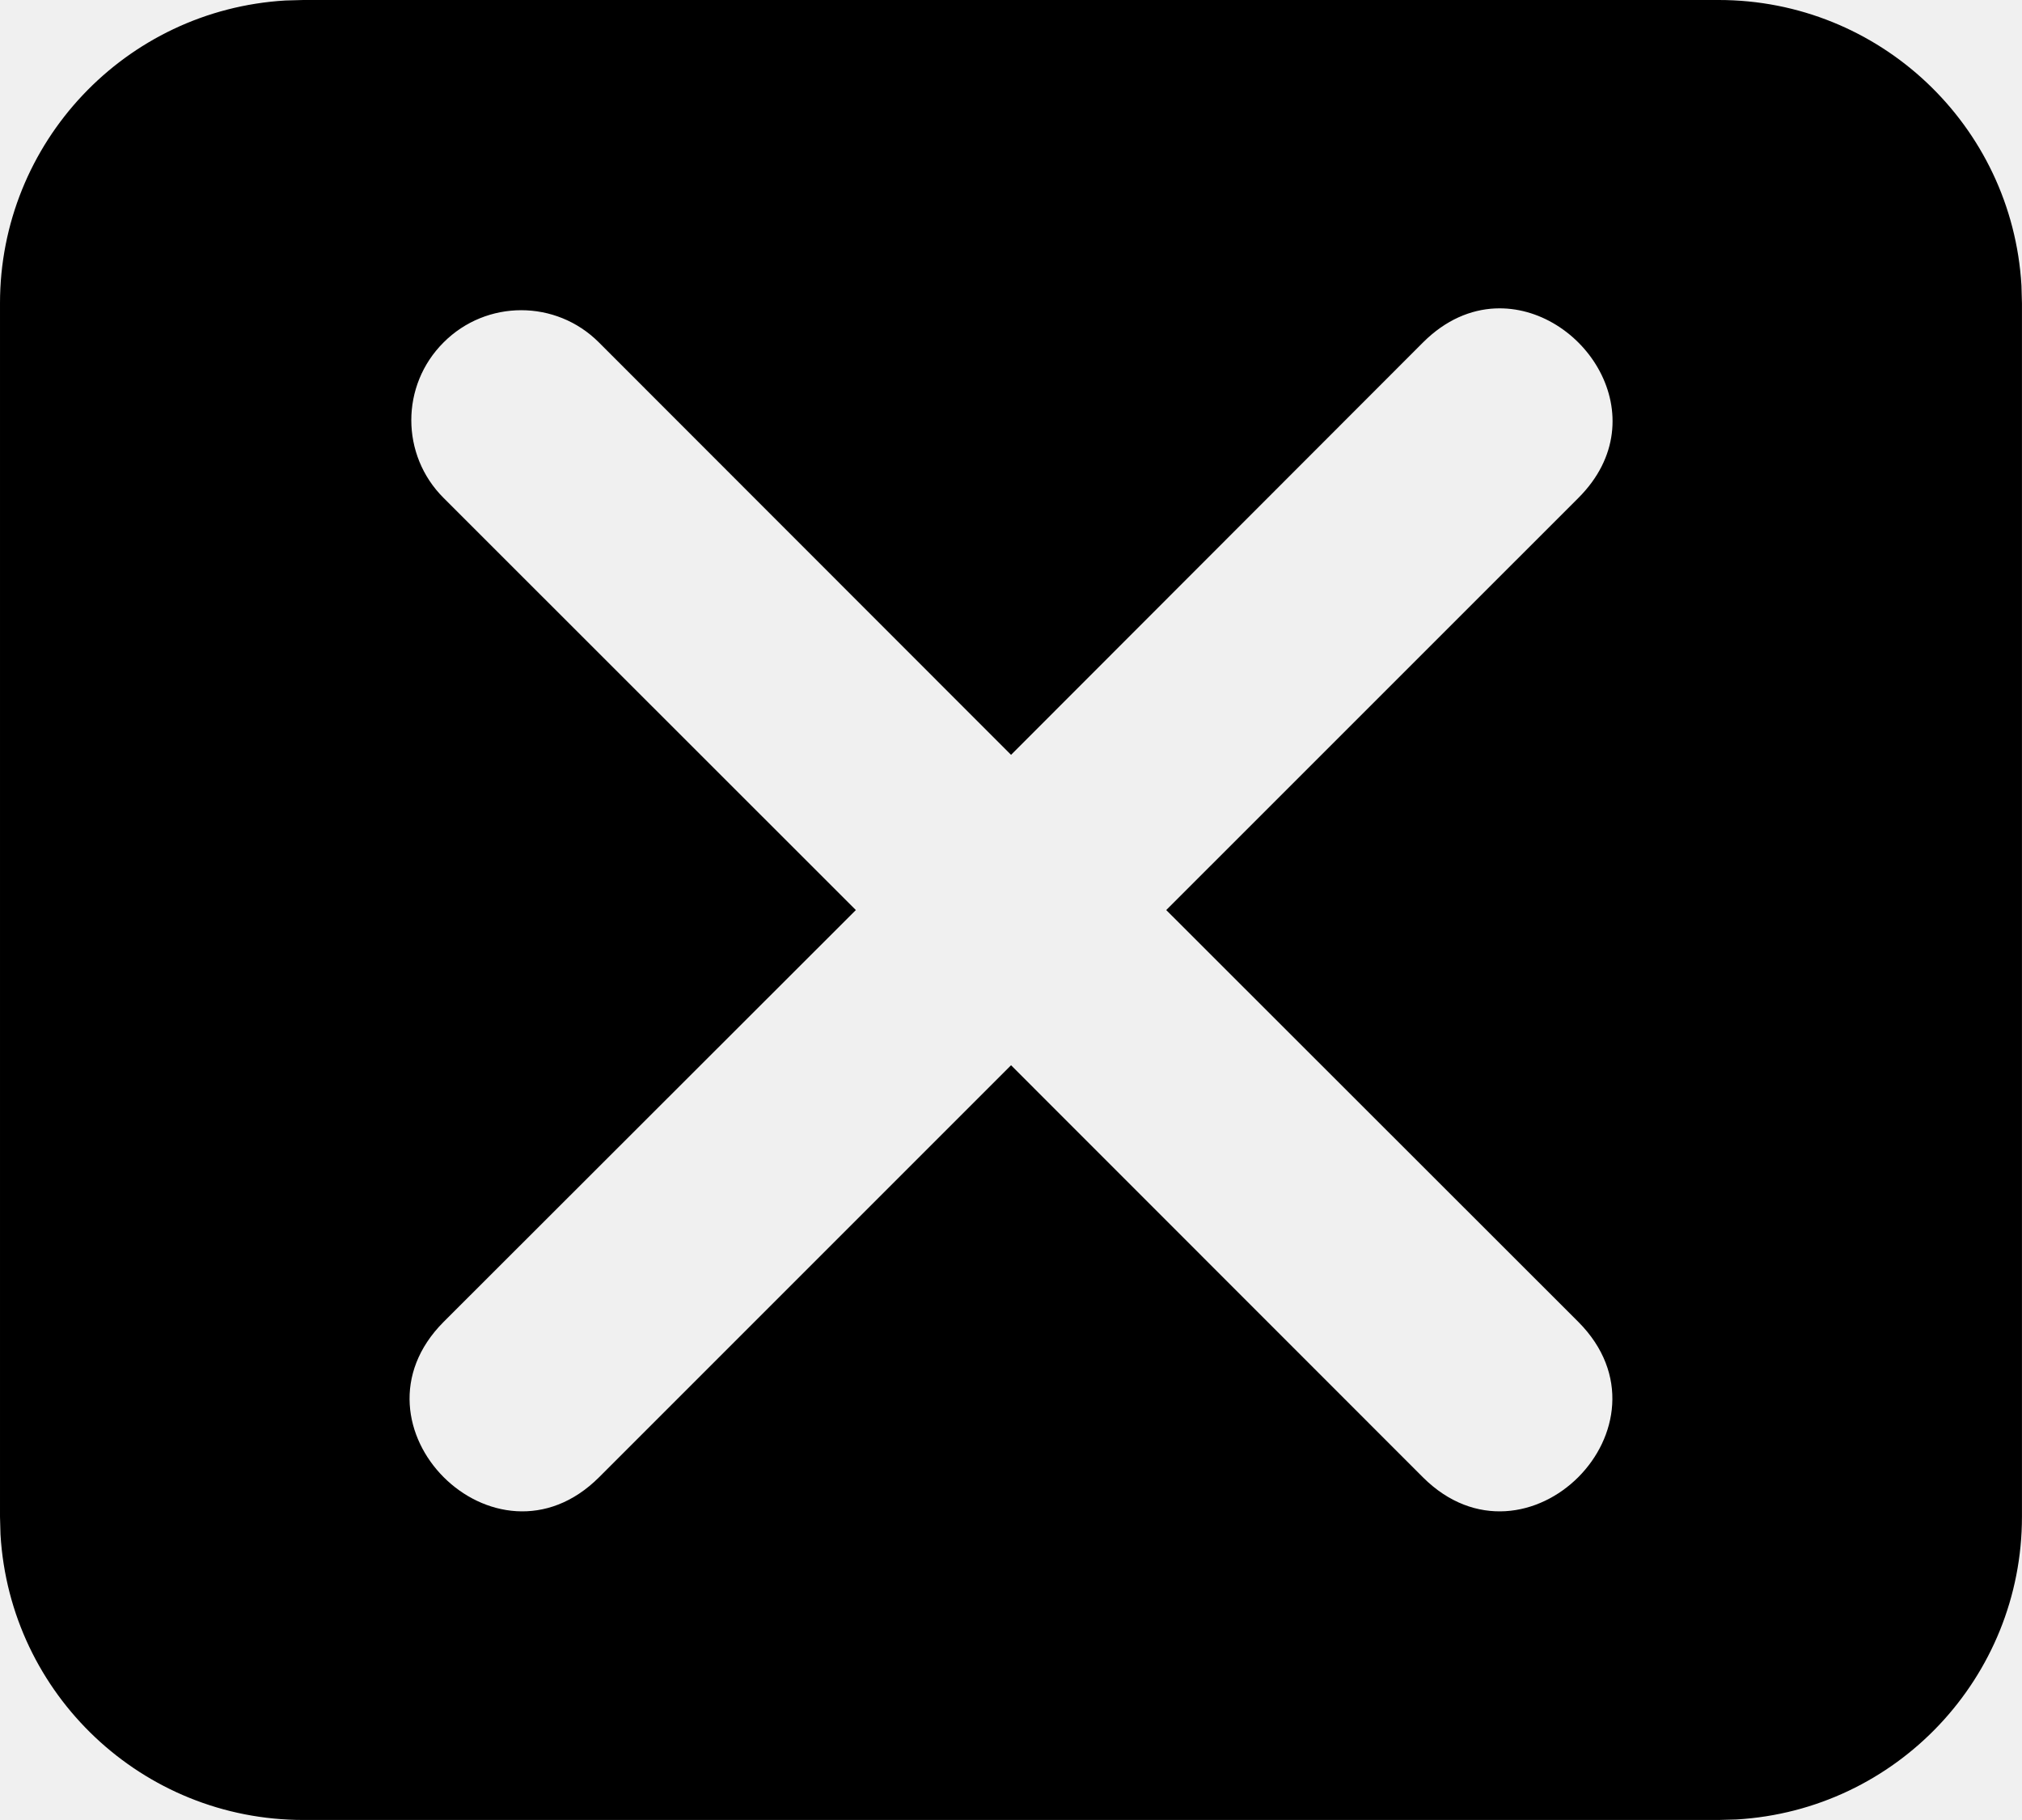
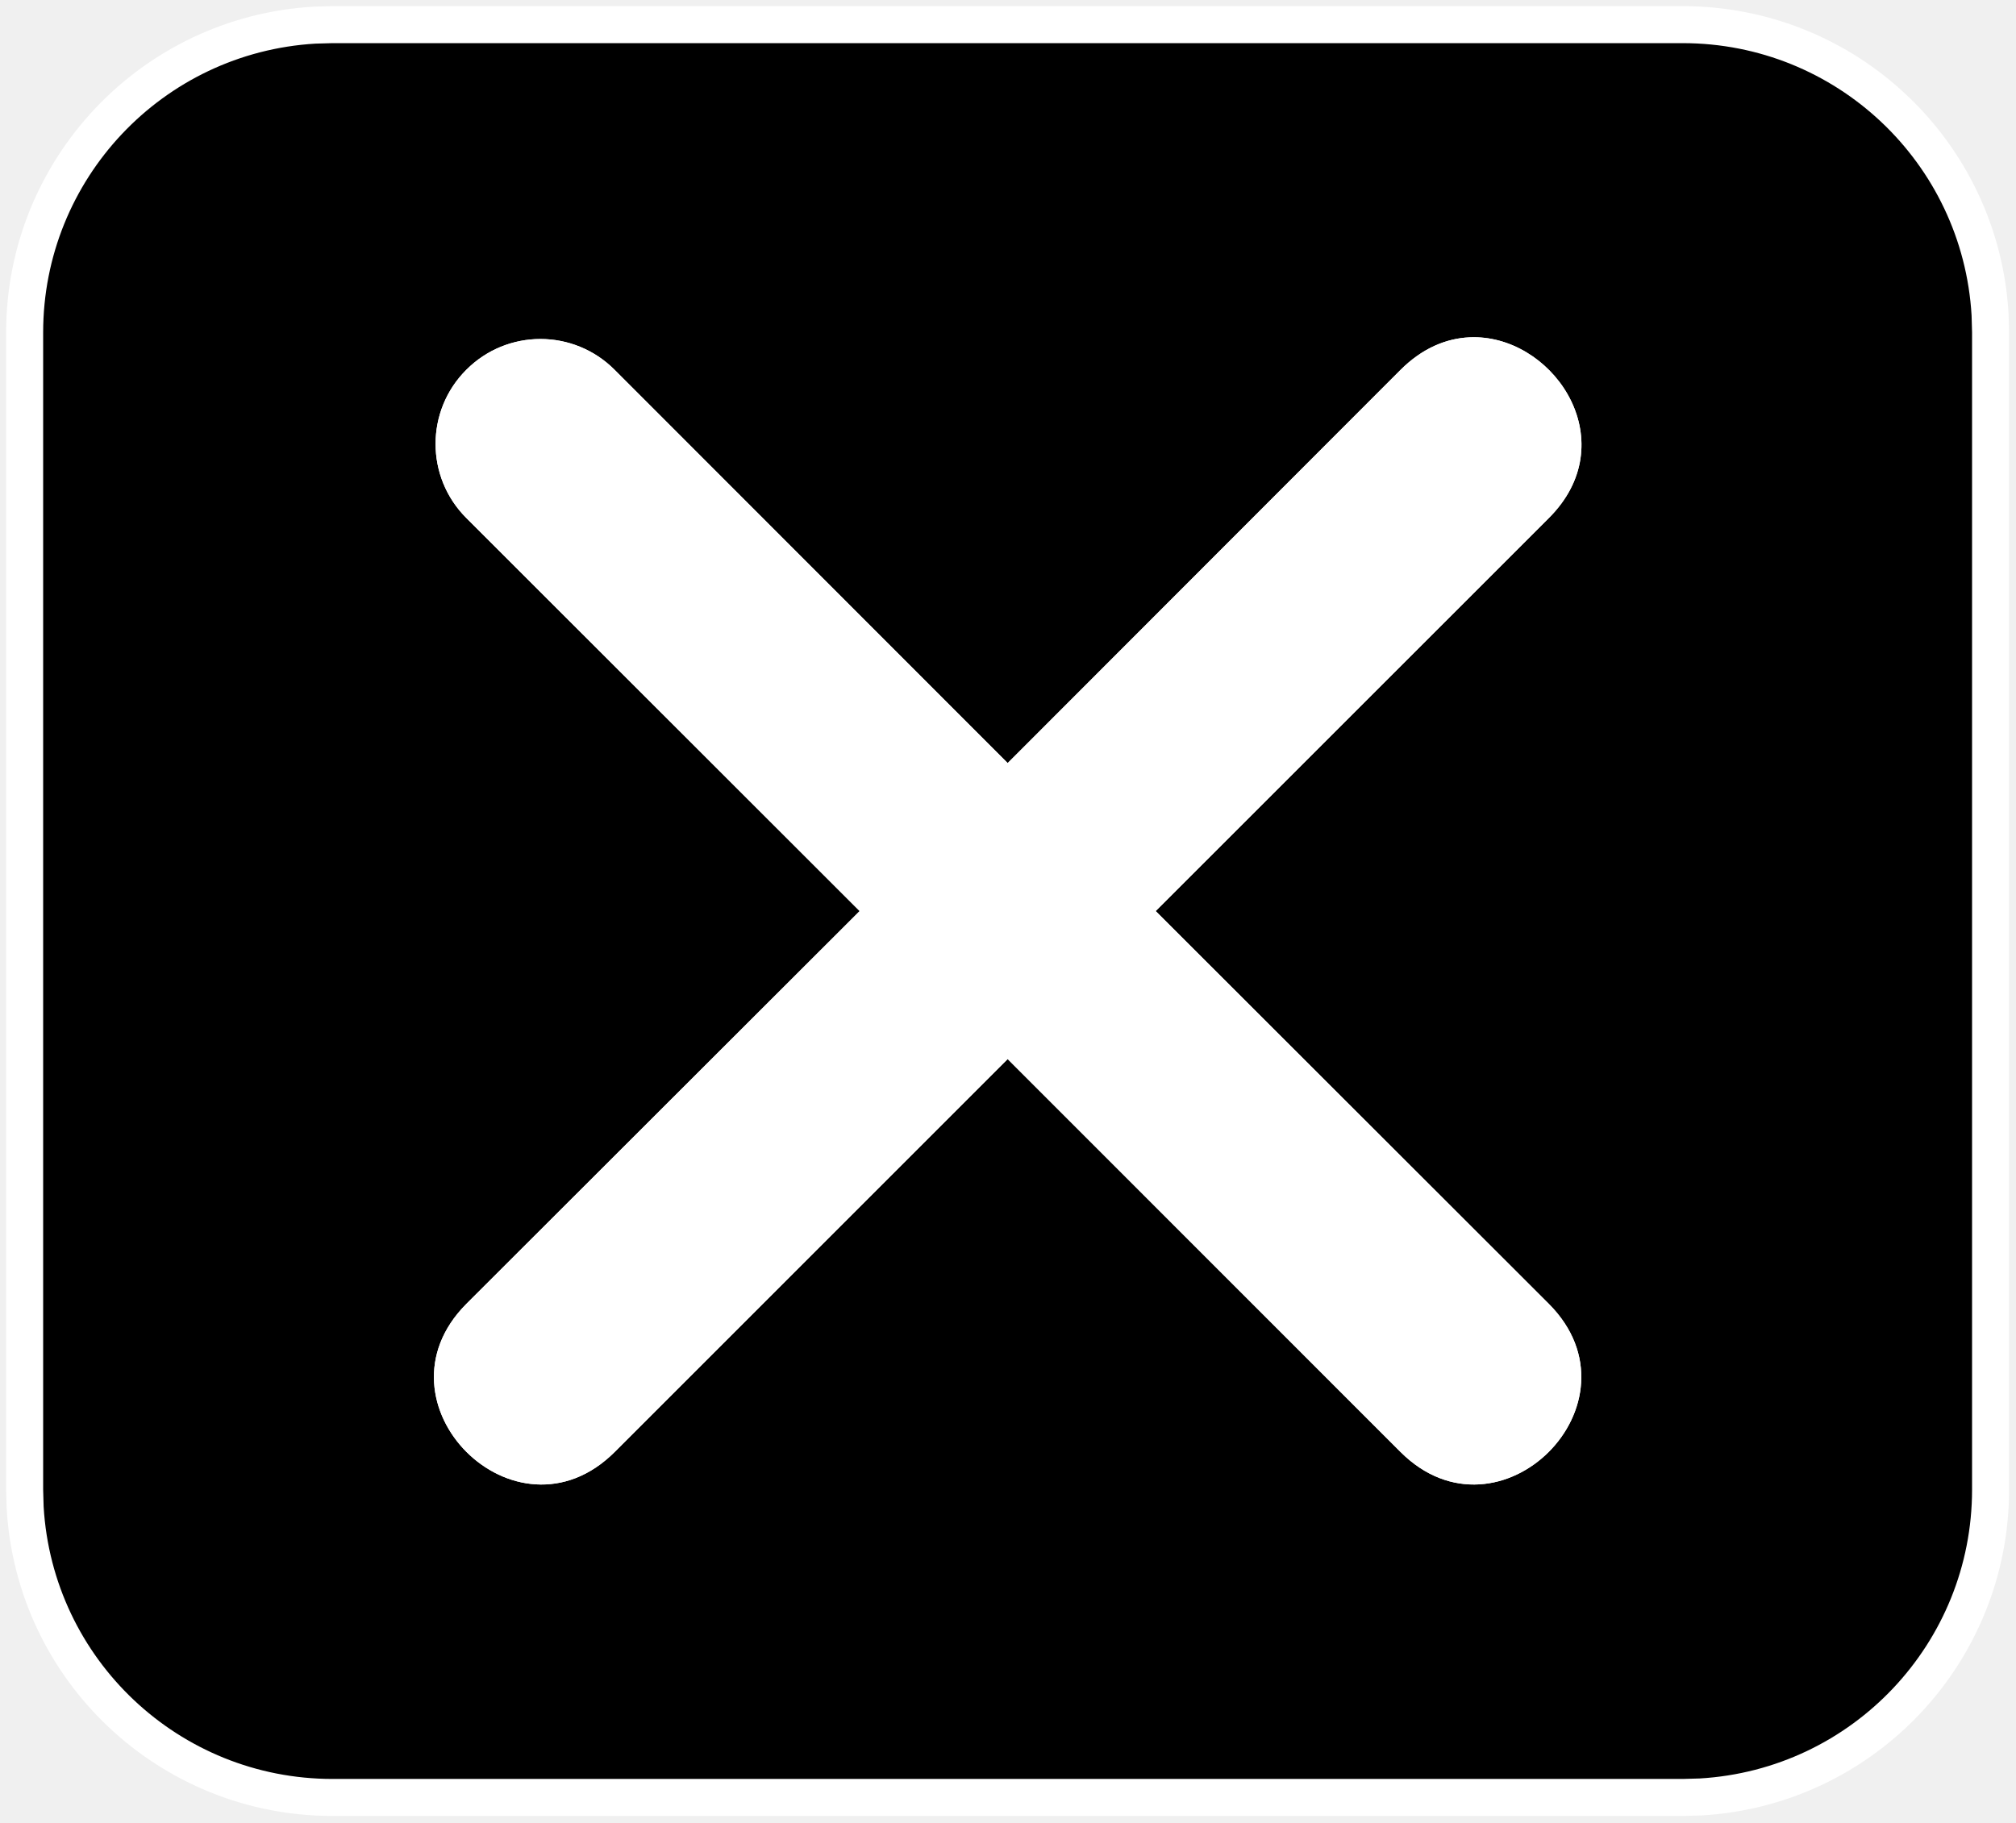
- <svg xmlns="http://www.w3.org/2000/svg" width="44.298mm" height="39.868mm" viewBox="0 0 44.298 39.868" version="1.1" id="svg1" xml:space="preserve">
+ <svg xmlns="http://www.w3.org/2000/svg" width="46.298mm" height="41.868mm" viewBox="0 0 46.298 41.868" version="1.1" id="svg1" xml:space="preserve">
  <defs id="defs1" />
-   <g id="layer1" transform="translate(-104.8313,-150.4455)">
-     <g style="display:inline;fill:currentColor;stroke-width:1.632;stroke-dasharray:none" id="g1" transform="matrix(0.3167148,0,0,0.3167148,100.4015,143.8008)">
-       <path stroke="none" d="M 0,0 H 167.839 V 167.839 H 0 Z" fill="none" id="path1" style="display:inline;stroke-width:1.632;stroke-dasharray:none" />
-       <path id="path2" style="display:inline;fill:#000000;fill-opacity:1;stroke-width:1.632;stroke-dasharray:none" d="m 34.966,20.98 -1.23,0.034 c -11.09,0.652 -19.75,9.836 -19.749,20.945 v 83.92 l 0.034,1.23 c 0.652,11.09 9.836,19.75 20.945,19.749 h 97.906 l 1.23,-0.034 c 11.09,-0.652 19.75,-9.836 19.749,-20.945 V 41.96 l -0.034,-1.23 C 153.166,29.639 143.982,20.979 132.873,20.98 Z m 82.445,21.334 c 6.02,-0.277 11.357,7.509 5.758,13.104 L 94.658,83.924 123.169,112.414 c 7.135,7.167 -3.583,17.884 -10.749,10.749 L 83.924,94.658 55.417,123.163 c -7.167,7.135 -17.884,-3.582 -10.749,-10.749 L 73.189,83.924 44.668,55.417 c -2.974,-2.966 -2.974,-7.785 0,-10.751 2.966,-2.974 7.783,-2.974 10.749,0 L 83.924,73.189 112.42,44.666 c 1.568,-1.567 3.306,-2.275 4.991,-2.353 z" />
-     </g>
-   </g>
+   <path d="M 7.636,0.991 7.246,1.002 C 3.734,1.209 0.991,4.117 0.991,7.636 V 34.215 l 0.011,0.39 c 0.206,3.512 3.115,6.255 6.634,6.255 H 38.644 l 0.39,-0.011 c 3.512,-0.206 6.255,-3.115 6.255,-6.634 V 7.636 L 45.278,7.246 C 45.072,3.734 42.163,0.991 38.644,0.991 Z M 33.925,7.747 c 1.831,0.067 3.364,2.434 1.646,4.151 l -9.03,9.028 9.03,9.023 c 2.26,2.27 -1.135,5.664 -3.404,3.404 l -9.025,-9.028 -9.028,9.028 c -2.27,2.26 -5.664,-1.135 -3.404,-3.404 l 9.033,-9.023 -9.033,-9.028 c -0.942,-0.939 -0.942,-2.465 0,-3.405 0.939,-0.942 2.465,-0.942 3.404,0 l 9.028,9.034 9.025,-9.034 c 0.497,-0.496 1.047,-0.721 1.581,-0.745 0.06,-0.003 0.119,-0.003 0.178,-0.001 z" style="display:inline;stroke:#ffffff;stroke-width:1.7;stroke-dasharray:none;stroke-opacity:1;paint-order:stroke fill markers" id="path4" />
+   <path d="m 33.925,7.747 c -0.059,-0.002 -0.118,-0.002 -0.178,0.001 -0.534,0.025 -1.084,0.249 -1.581,0.745 l -9.025,9.034 -9.028,-9.034 c -0.939,-0.942 -2.465,-0.942 -3.404,0 -0.942,0.939 -0.942,2.465 0,3.405 l 9.033,9.028 -9.033,9.023 c -2.26,2.27 1.135,5.664 3.404,3.404 l 9.028,-9.028 9.025,9.028 c 2.27,2.26 5.664,-1.135 3.404,-3.404 l -9.03,-9.023 9.03,-9.028 C 37.289,10.181 35.756,7.814 33.925,7.747 Z" style="display:inline;fill:#ffffff;fill-opacity:1;stroke-width:1.632" id="path3" />
</svg>
